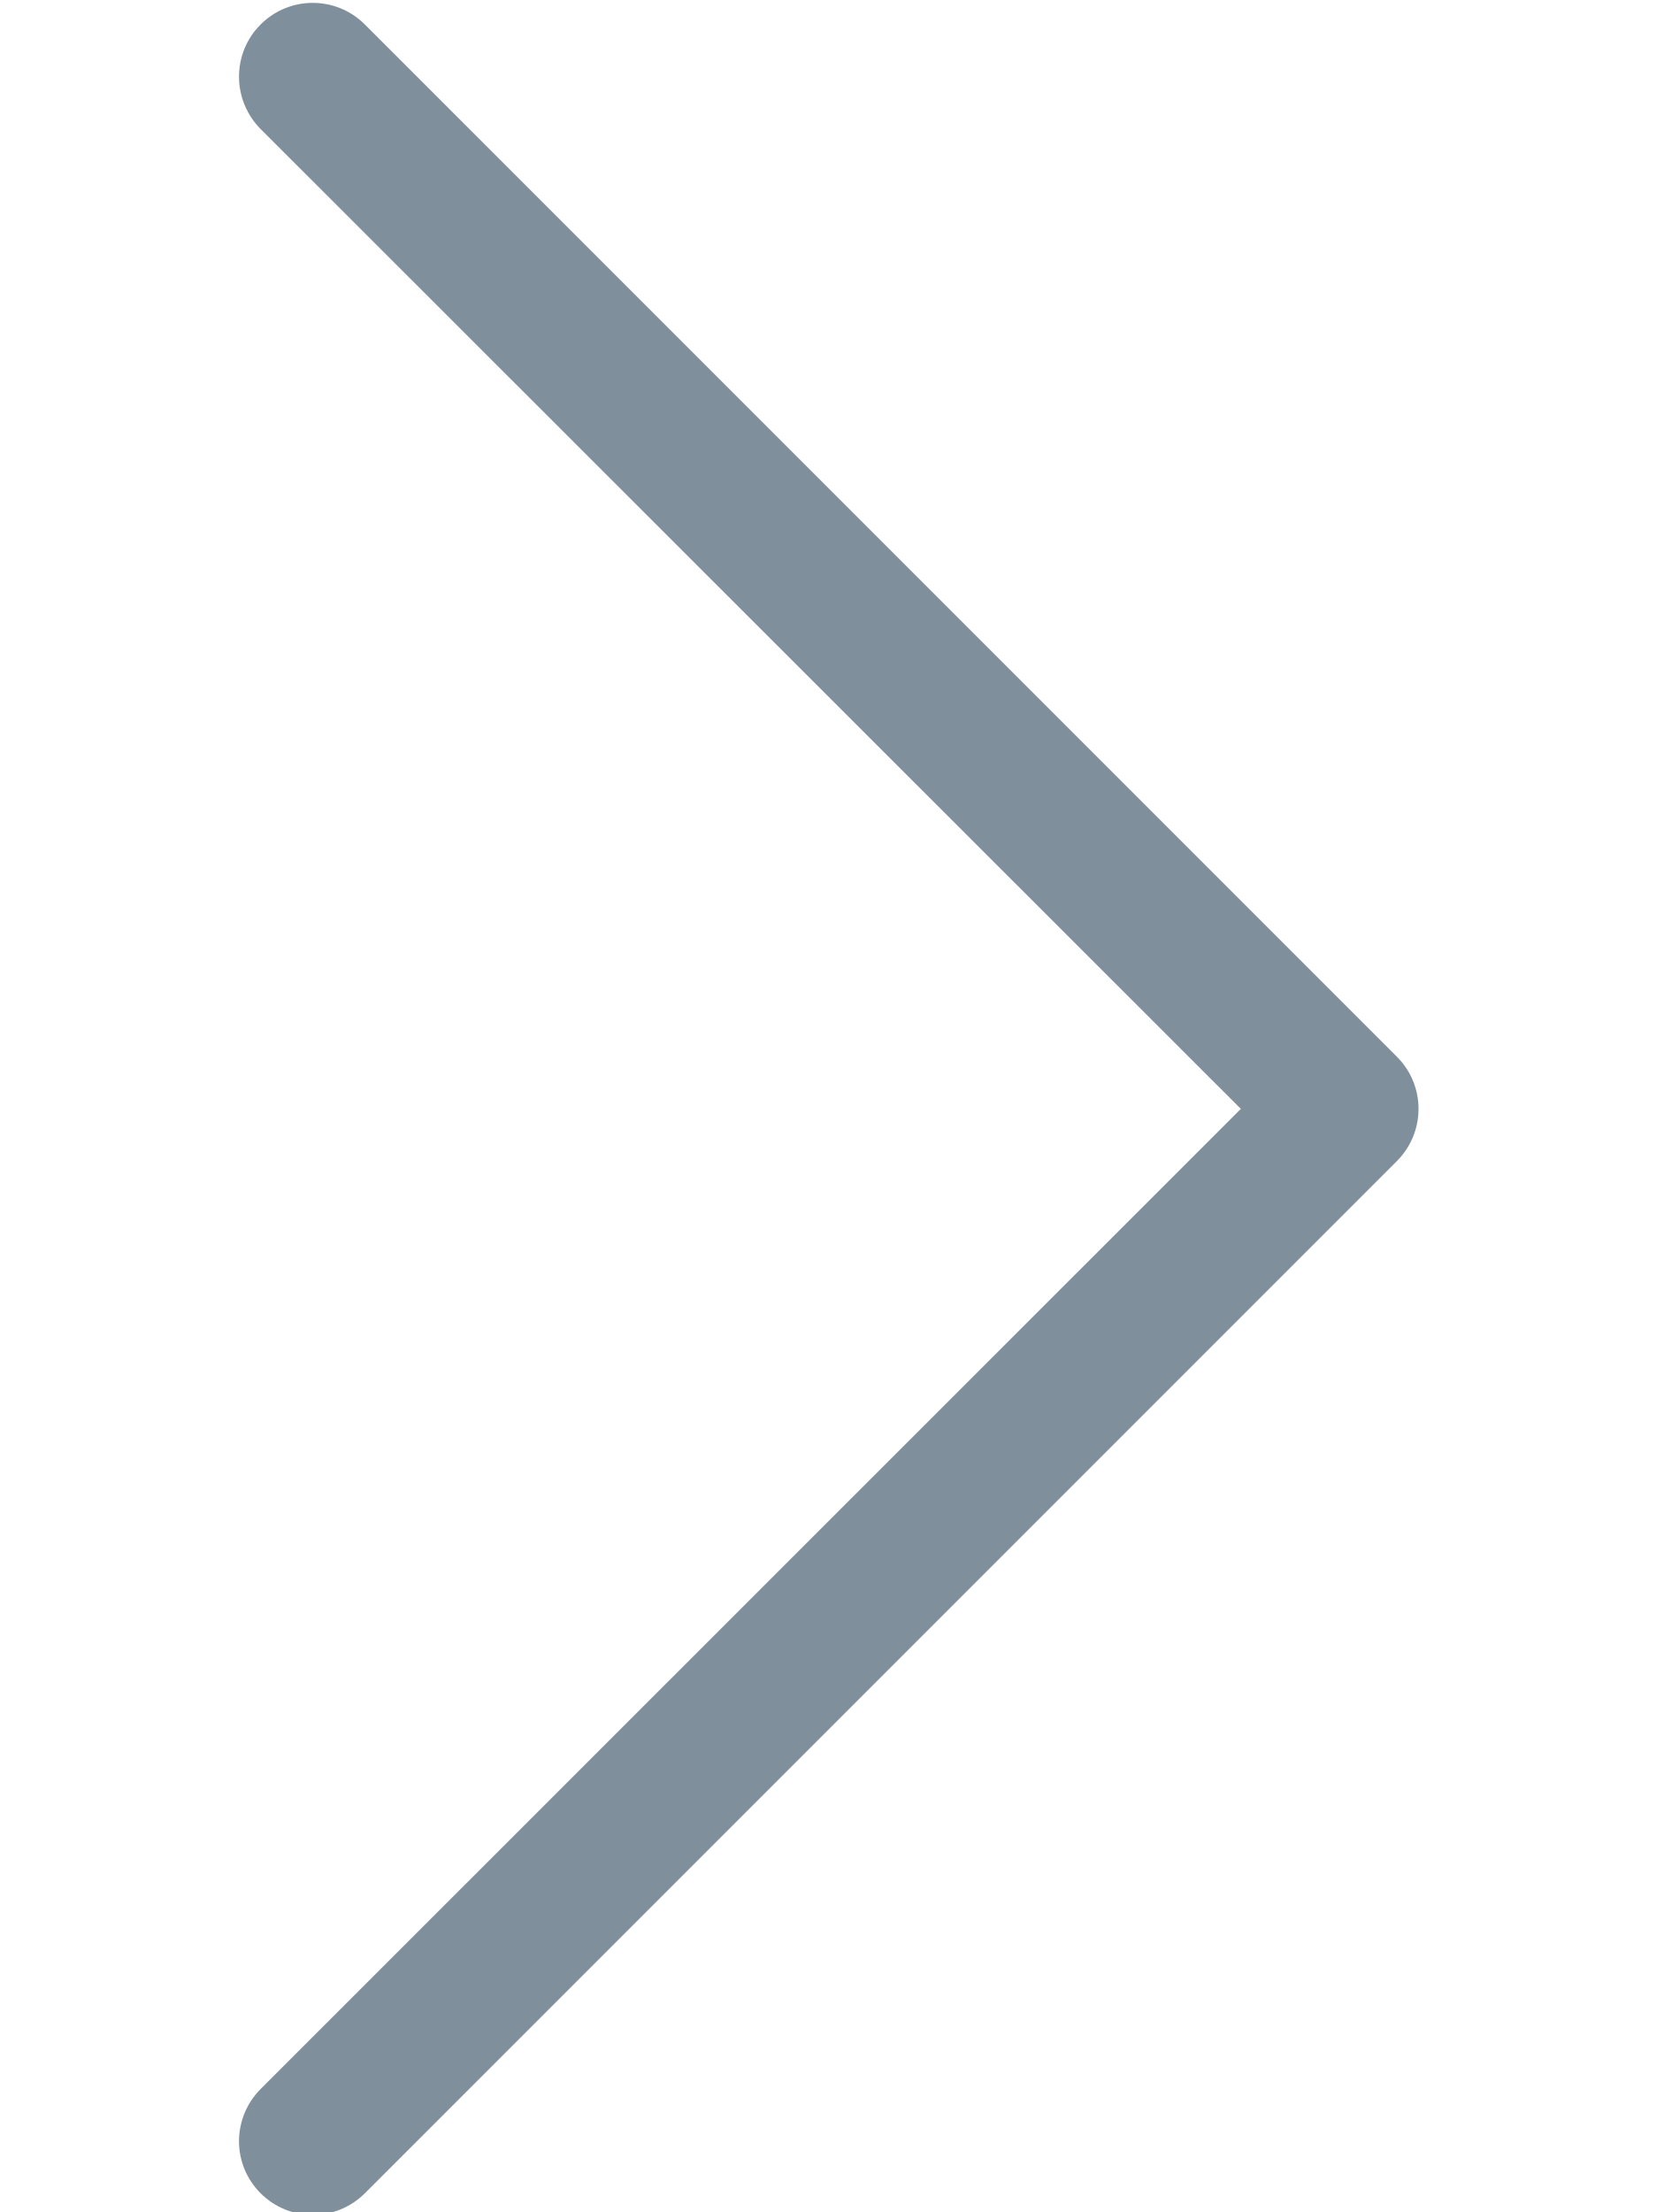
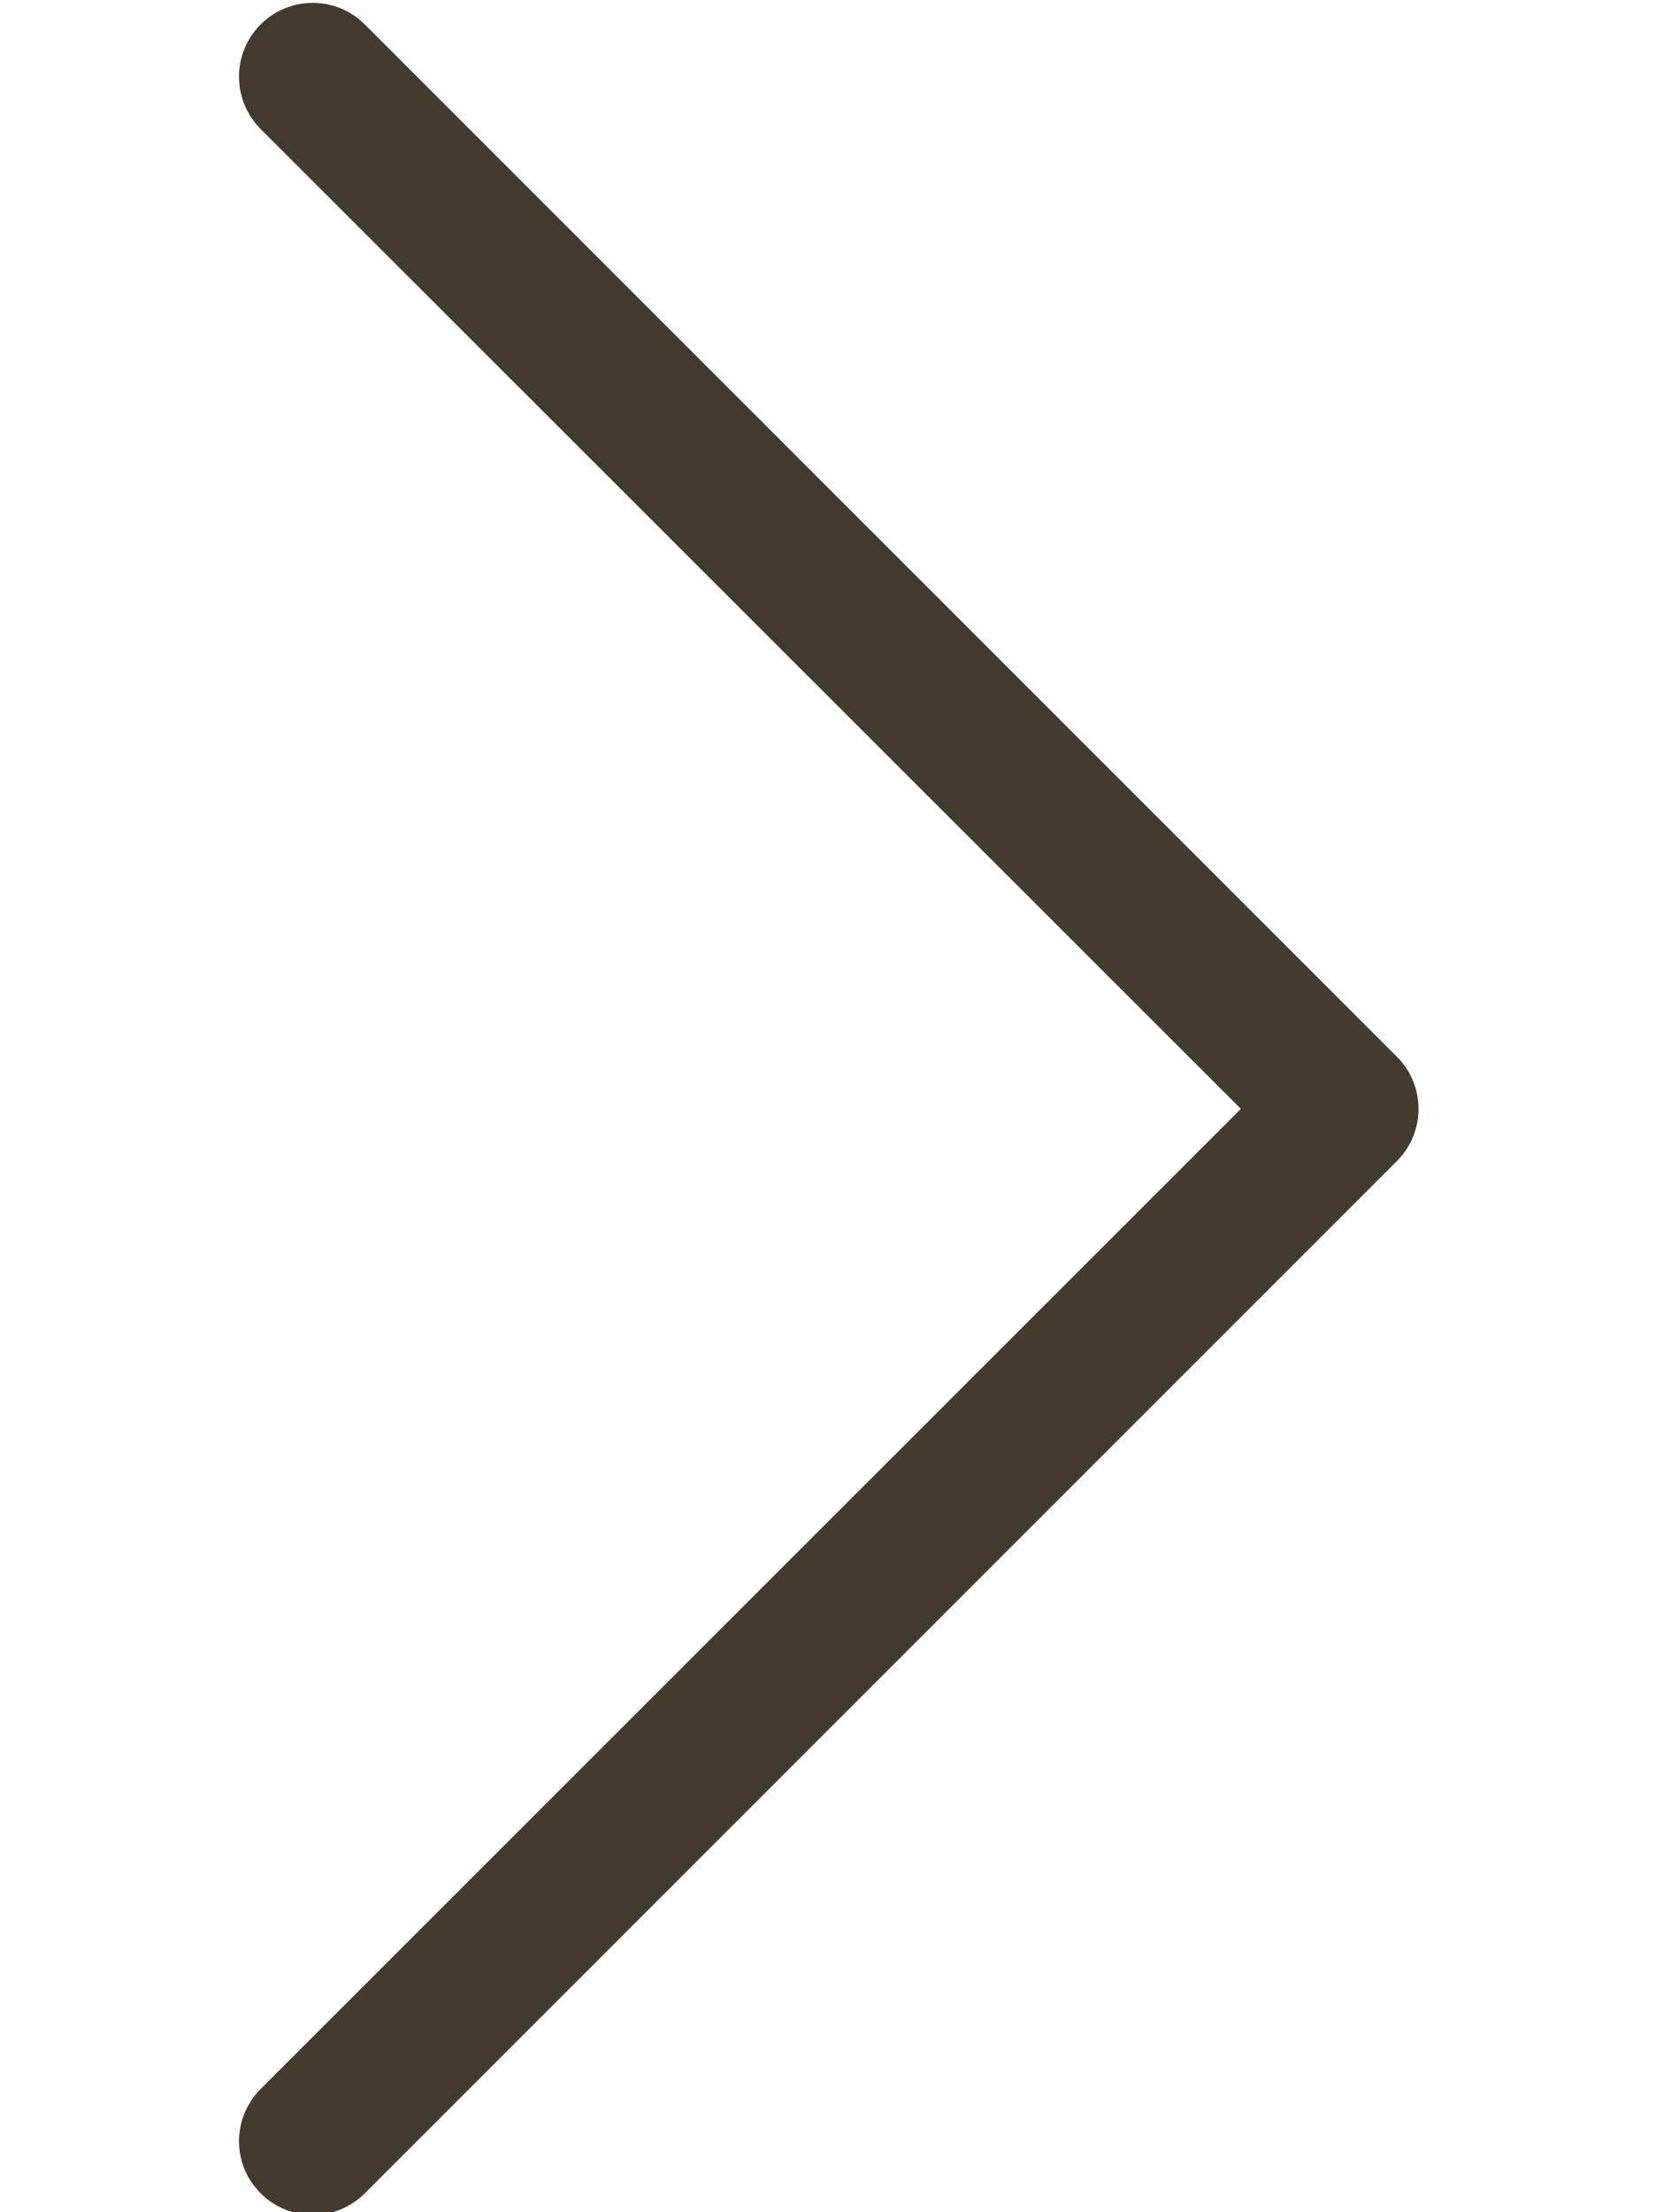
<svg xmlns="http://www.w3.org/2000/svg" version="1.1" id="Layer_1" x="0px" y="0px" viewBox="0 0 577.8 768" style="enable-background:new 0 0 577.8 768;" xml:space="preserve">
  <style type="text/css">
- 	.st0{fill:#7F8F9C;}
+ 	.st0{fill:#42392F;}
</style>
  <g>
    <path class="st0" d="M485.1,366.9L126.7,8.5c-10-10-26.2-10-36.2,0s-10,26.2,0,36.3L430.9,385L90.5,725.3c-10,10.1-10,26.2,0,36.2   c5,5,11.6,7.5,18.1,7.5s13.1-2.5,18.1-7.5l358.4-358.4C495.1,393.1,495.1,376.9,485.1,366.9L485.1,366.9z" />
  </g>
</svg>
